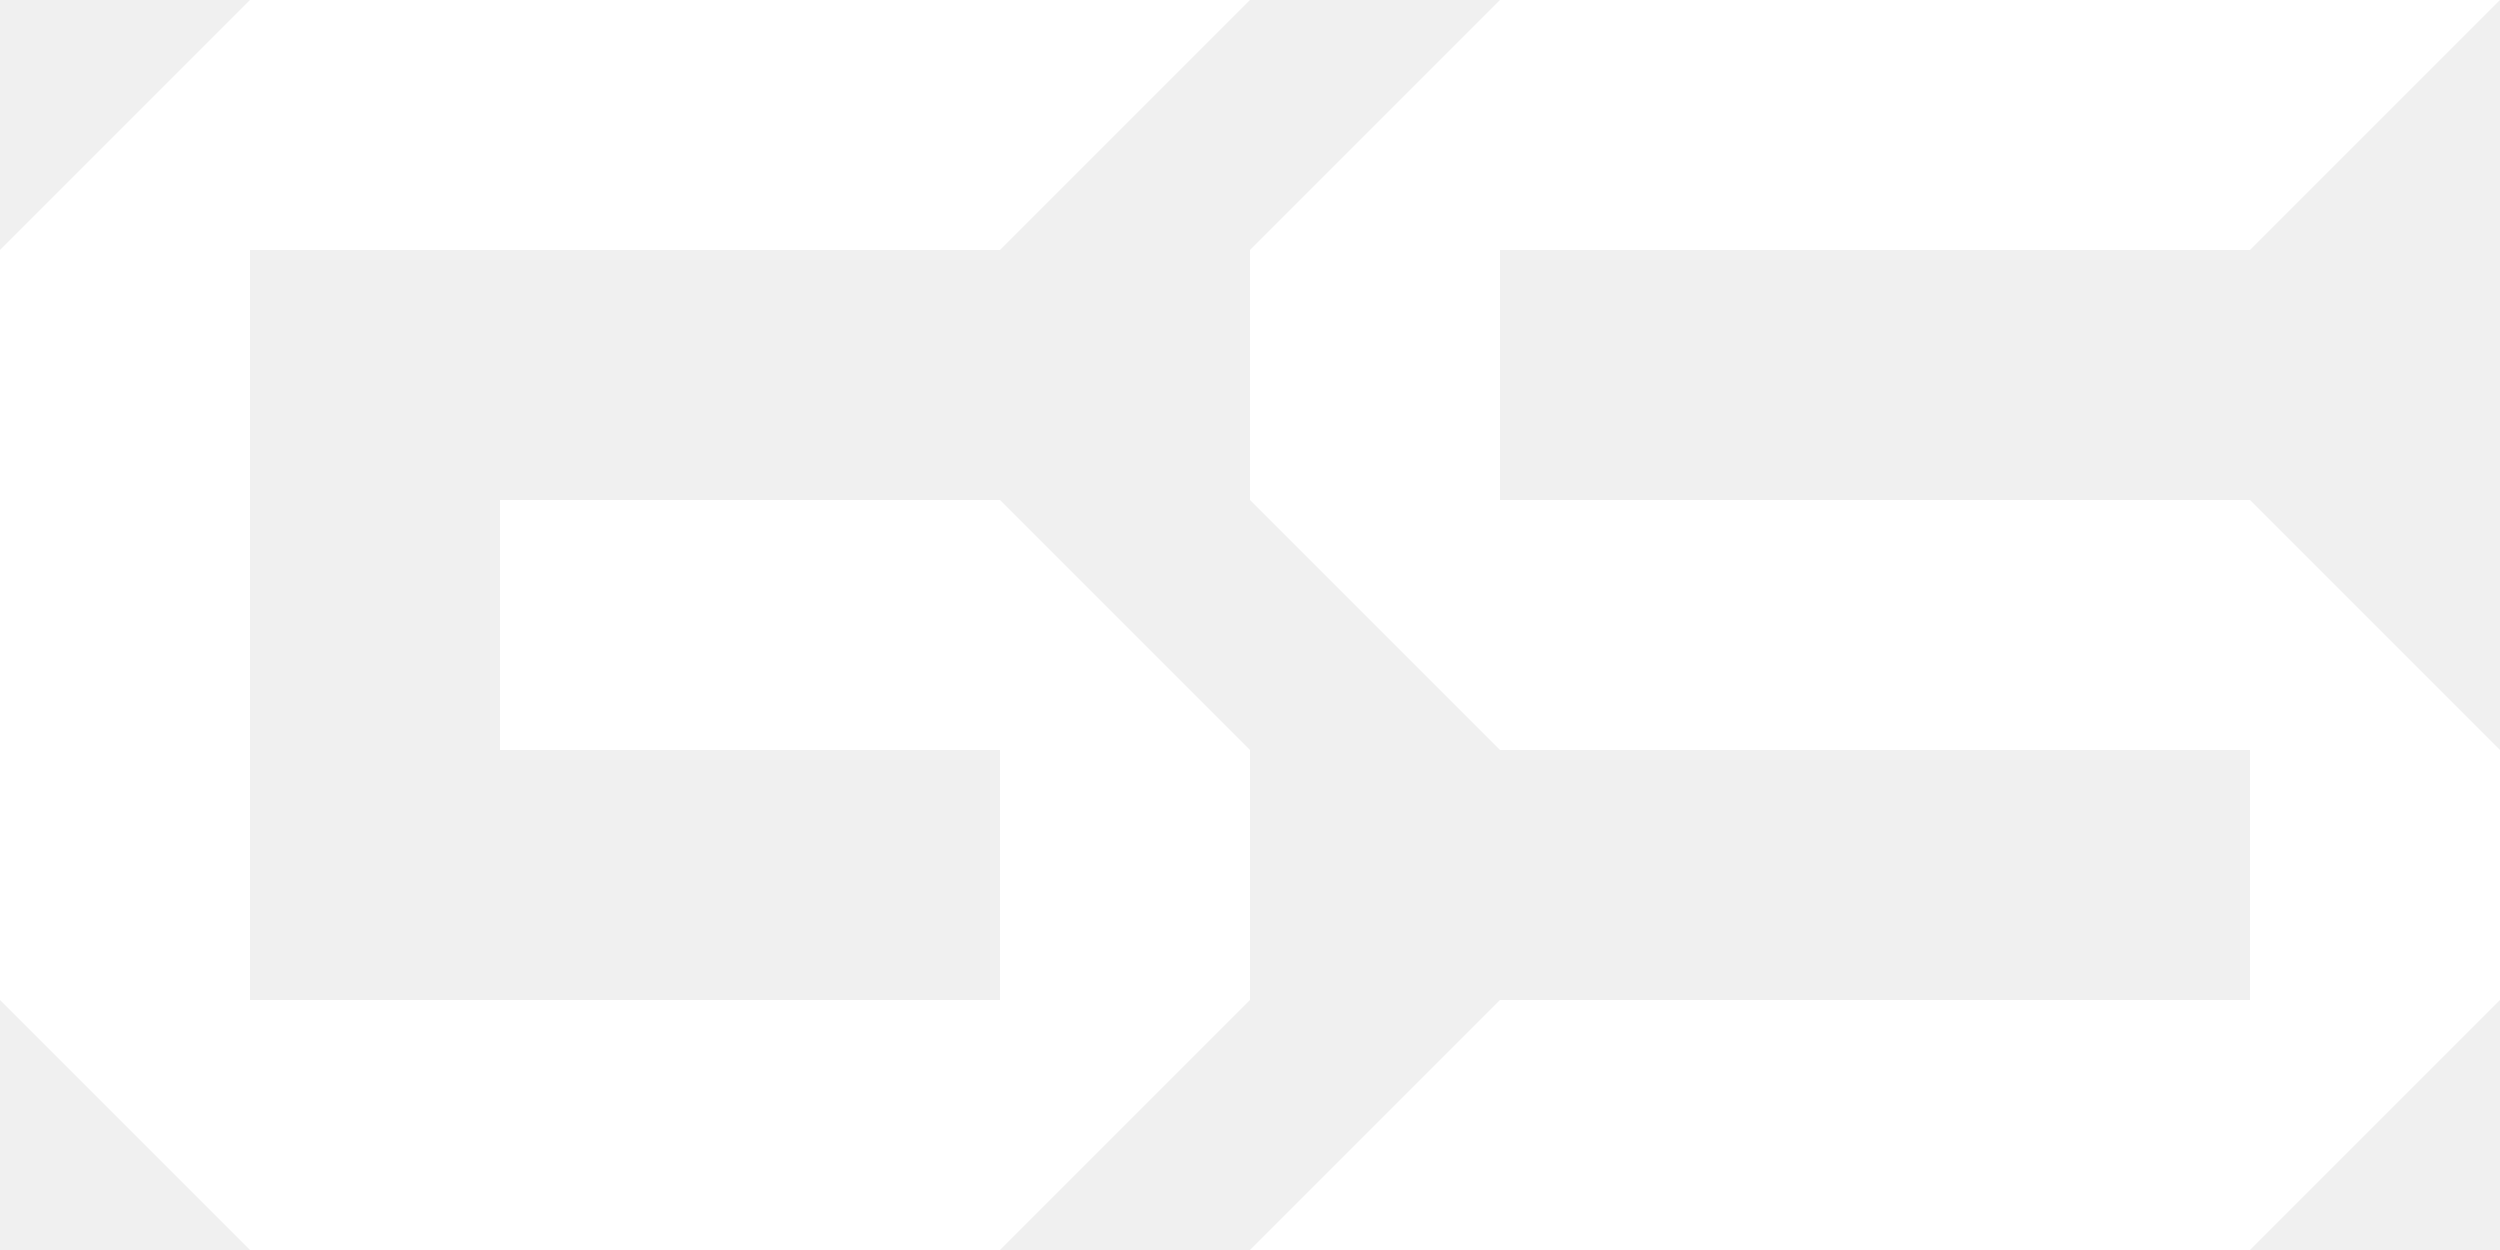
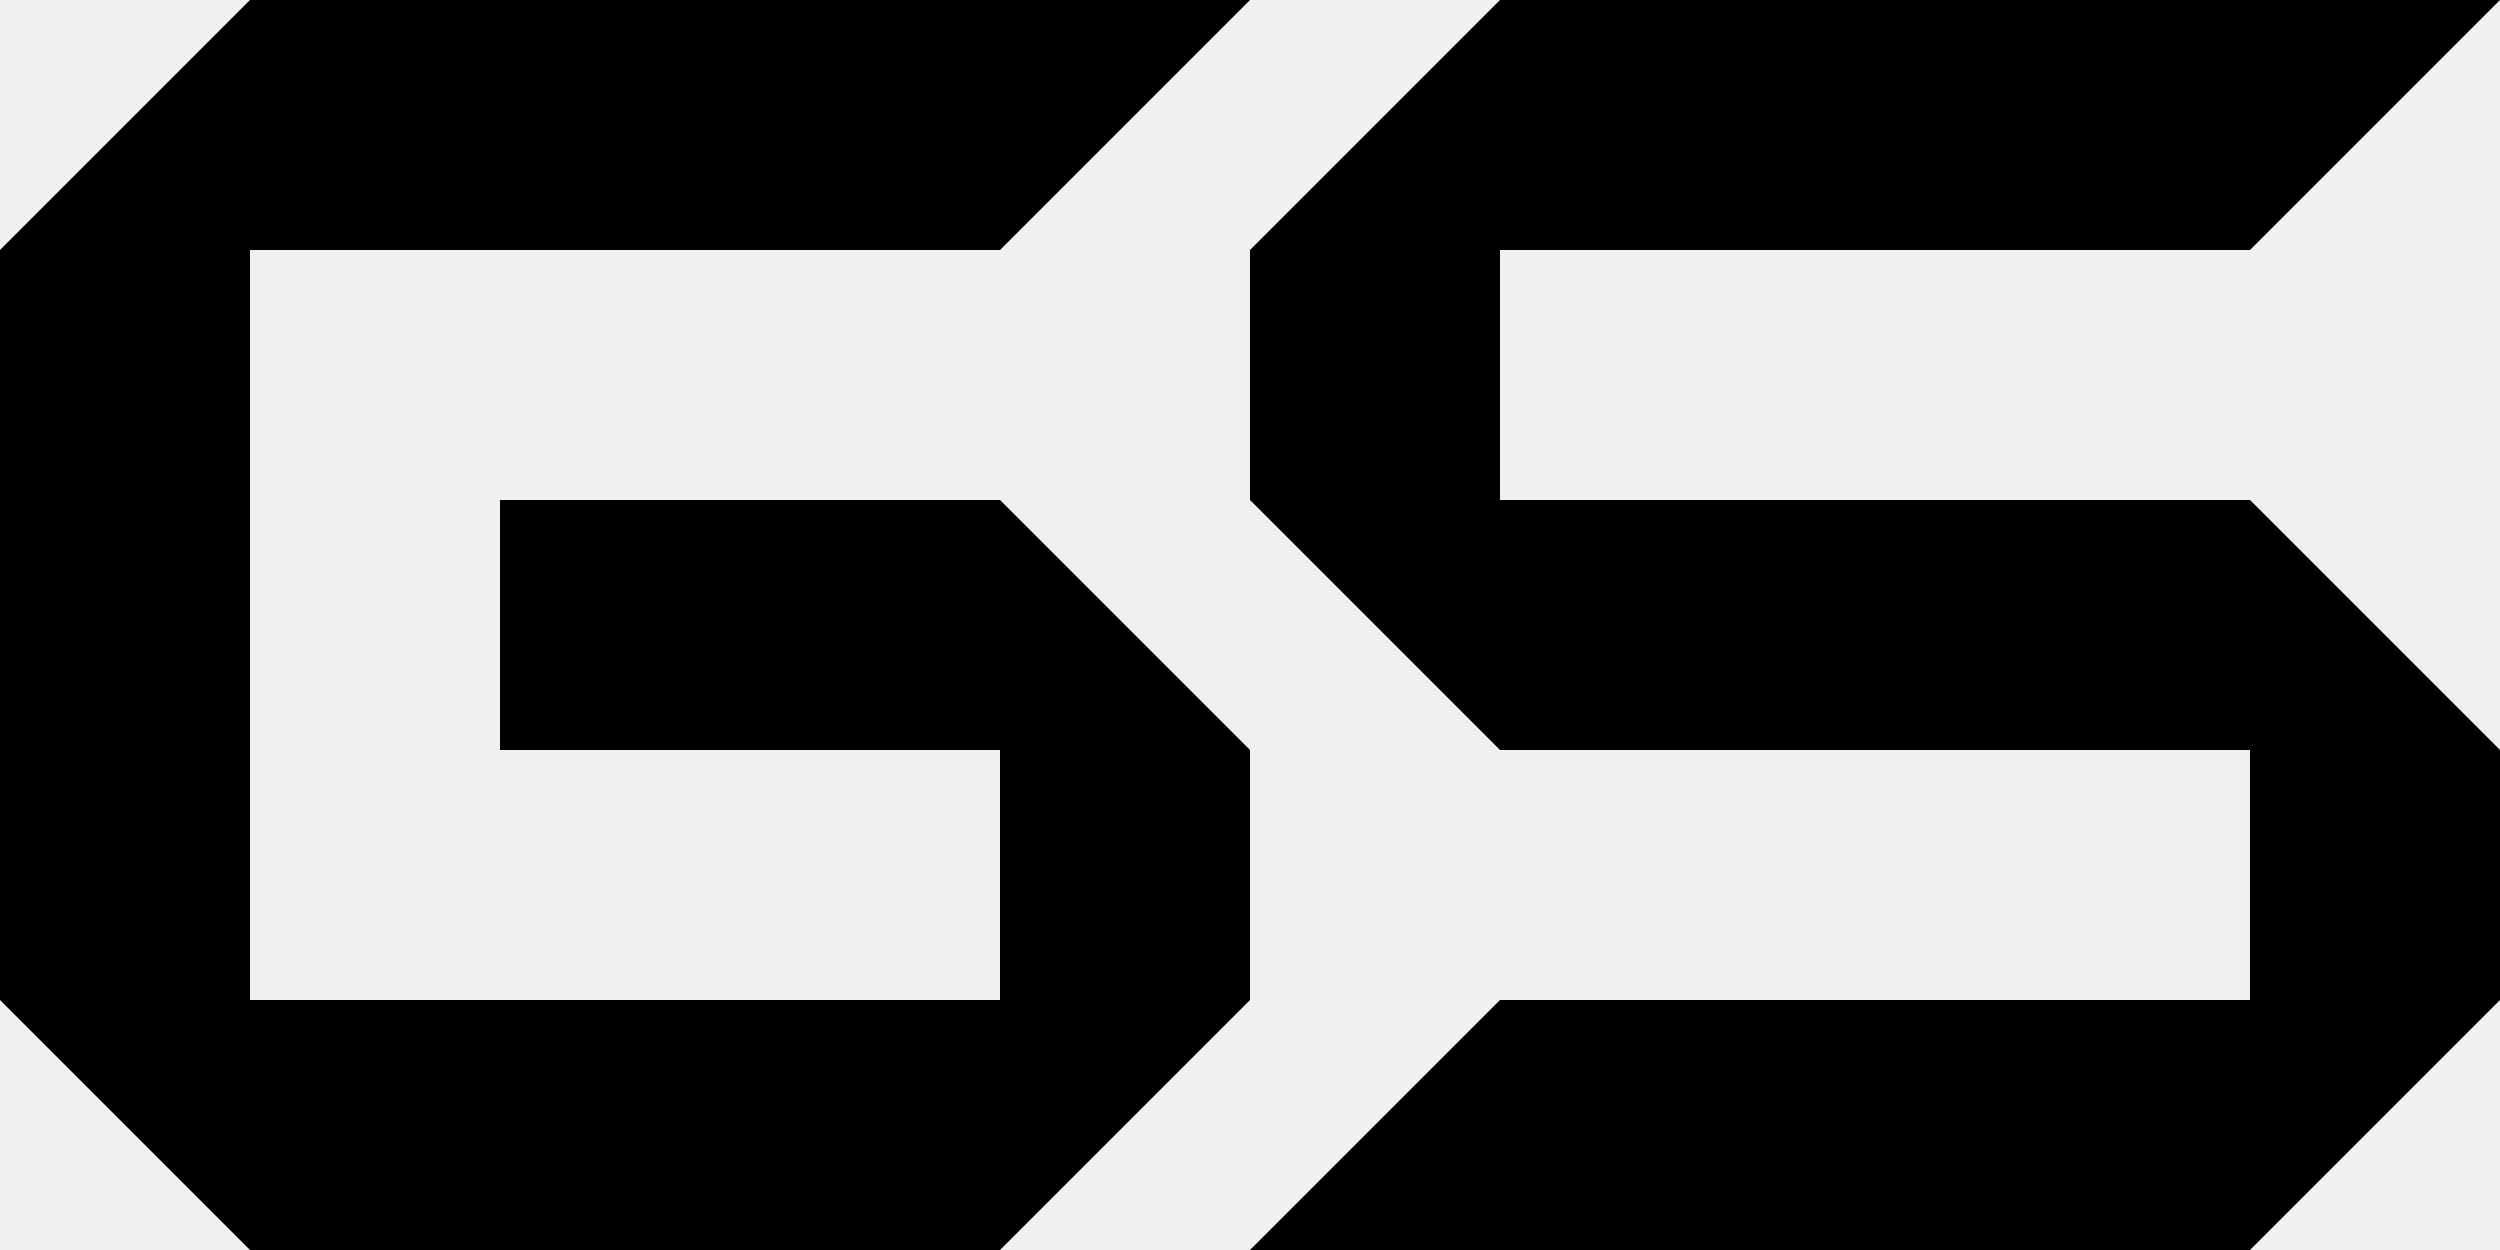
- <svg xmlns="http://www.w3.org/2000/svg" width="24" height="12" viewBox="0 0 24 12">
-   <path d="M0 2.4L2.4 0H12L9.6 2.4H2.4V9.6H9.6V7.2H4.8V4.8H9.6L12 7.2V9.6L9.6 12H2.4L0 9.6V2.4Z" fill="white" />
-   <path d="M24 0H14.4L12 2.4V4.8L14.4 7.2H21.6V9.6H14.4L12 12H21.6L24 9.6V7.2L21.6 4.8H14.4V2.4H21.6L24 0Z" fill="white" />
+ <svg xmlns="http://www.w3.org/2000/svg" viewBox="0 0 24 12">
+   <path d="M0 2.4 2.4 0H12L9.6 2.4H2.4v7.2h7.2V7.2H4.8V4.8h4.8L12 7.2v2.4L9.6 12H2.4L0 9.6zM24 0h-9.6L12 2.4v2.4l2.4 2.4h7.2v2.4h-7.2L12 12h9.6L24 9.6V7.2l-2.4-2.4h-7.2V2.4h7.2z" />
</svg>
